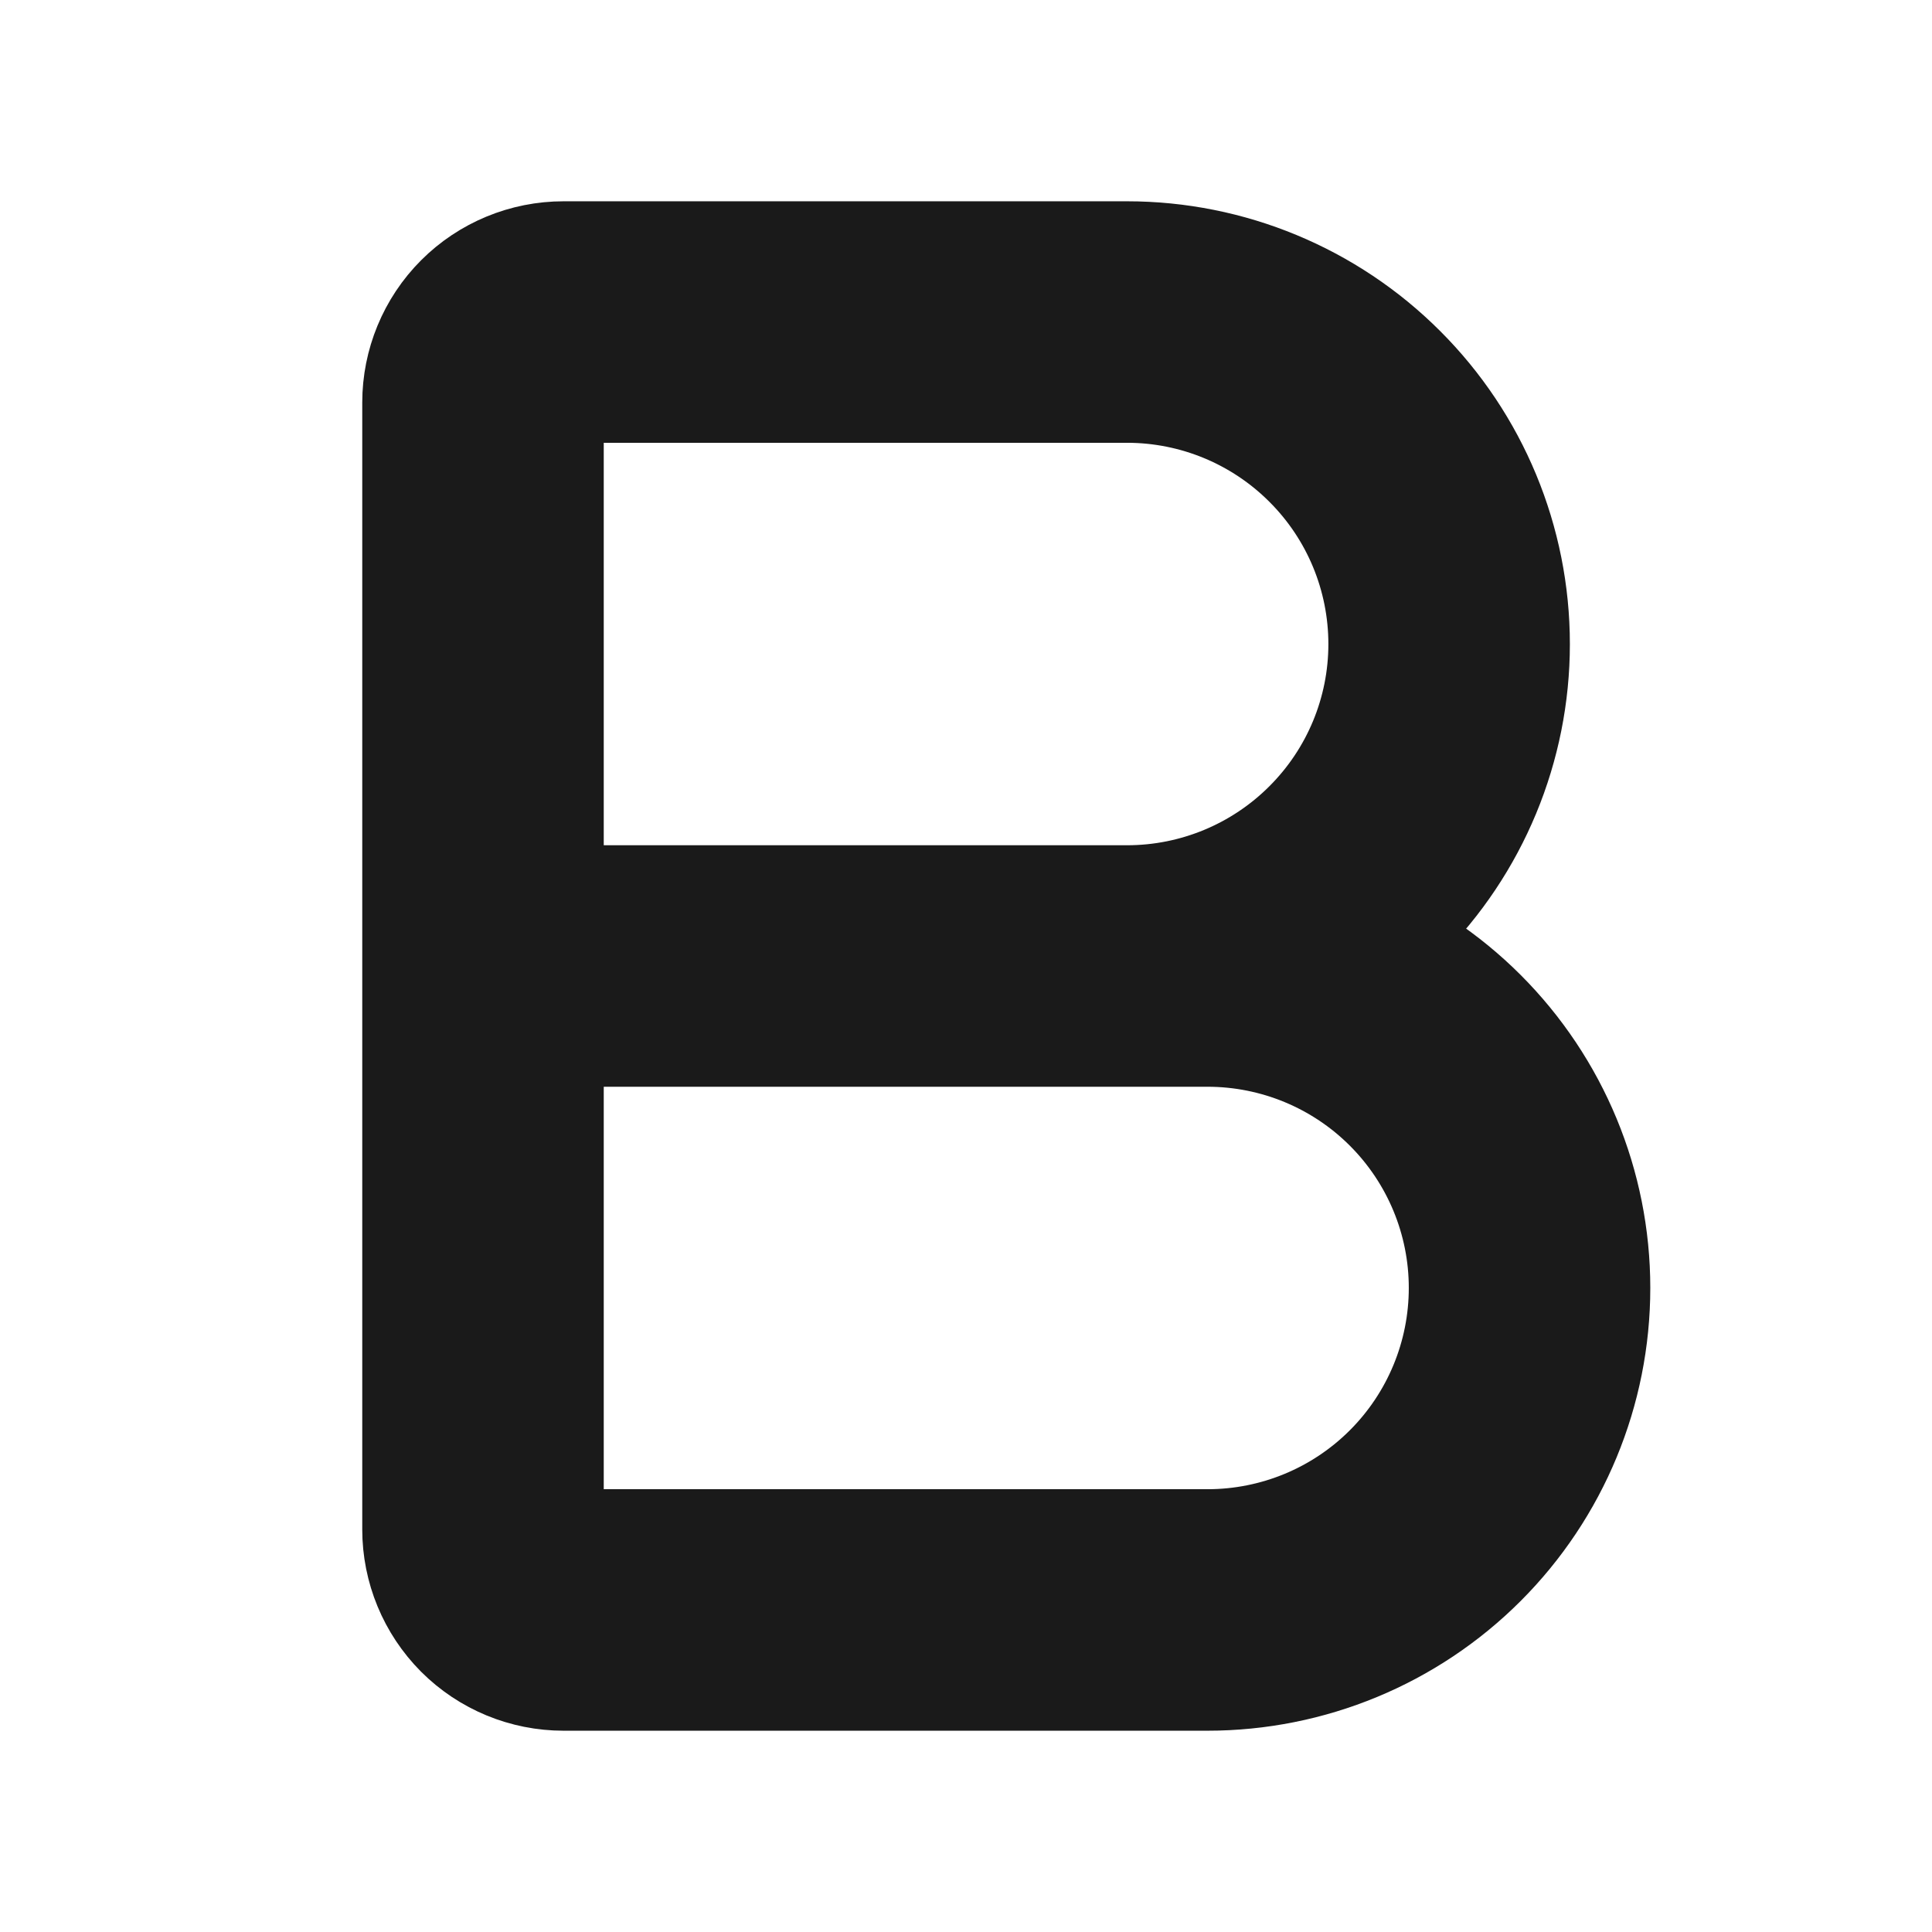
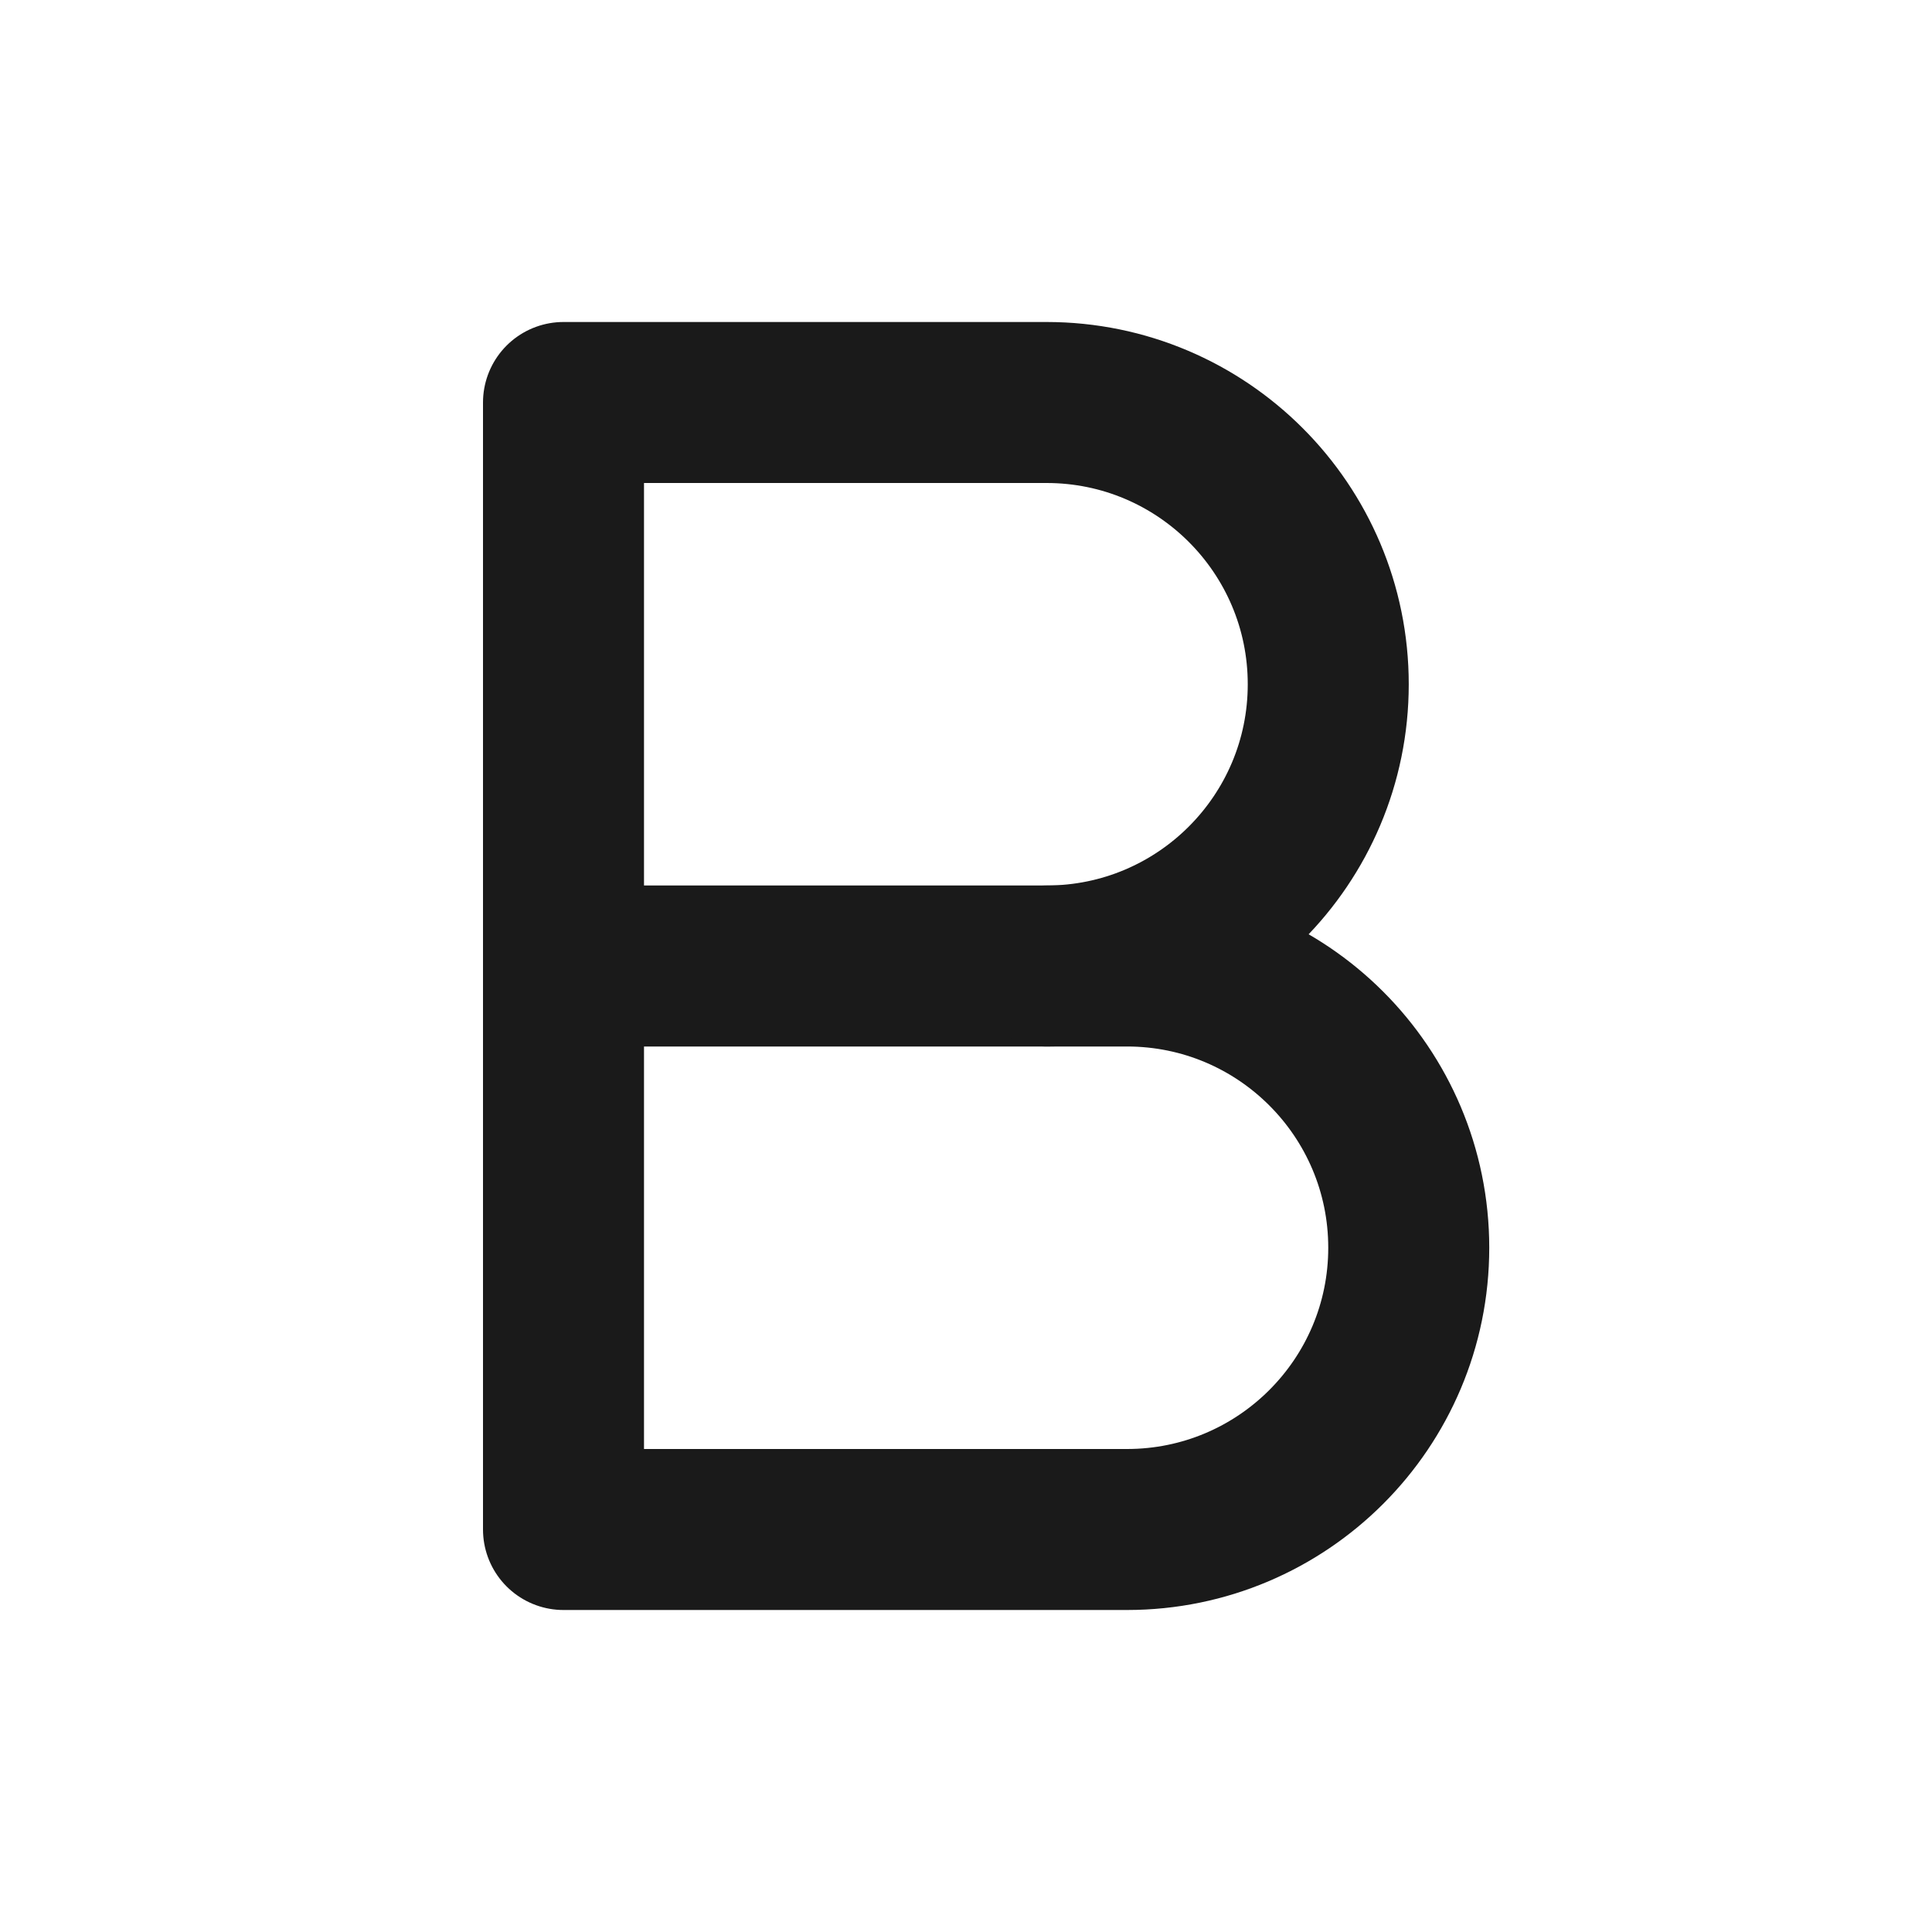
- <svg xmlns="http://www.w3.org/2000/svg" preserveAspectRatio="none" overflow="visible" style="display: block;" width="16" height="16" viewBox="0 0 16 16" fill="none">
-   <g id="bold">
-     <path id="Vector" d="M4 8H10C10.708 8 11.386 8.281 11.886 8.781C12.386 9.281 12.667 9.959 12.667 10.666C12.667 11.374 12.386 12.052 11.886 12.552C11.386 13.052 10.708 13.333 10 13.333H4.667C4.49 13.333 4.32 13.263 4.195 13.138C4.07 13.012 4 12.843 4 12.666V3.334C4 3.157 4.07 2.987 4.195 2.862C4.32 2.737 4.49 2.667 4.667 2.667H9.334C10.041 2.667 10.719 2.948 11.219 3.448C11.72 3.948 12.001 4.626 12.001 5.334C12.001 6.041 11.72 6.719 11.219 7.219C10.719 7.719 10.041 8 9.334 8" stroke="#1A1A1A" stroke-width="2" stroke-linecap="round" />
-   </g>
+ <svg xmlns="http://www.w3.org/2000/svg" width="16" height="16" viewBox="0 0 24 24" fill="none">
+   <path d="M7 5h6a3.5 3.5 0 0 1 0 7h-6l0 -7" stroke="#1A1A1A" stroke-width="2" stroke-linecap="round" stroke-linejoin="round" />
+   <path d="M13 12h1a3.5 3.5 0 0 1 0 7h-7v-7" stroke="#1A1A1A" stroke-width="2" stroke-linecap="round" stroke-linejoin="round" />
</svg>
